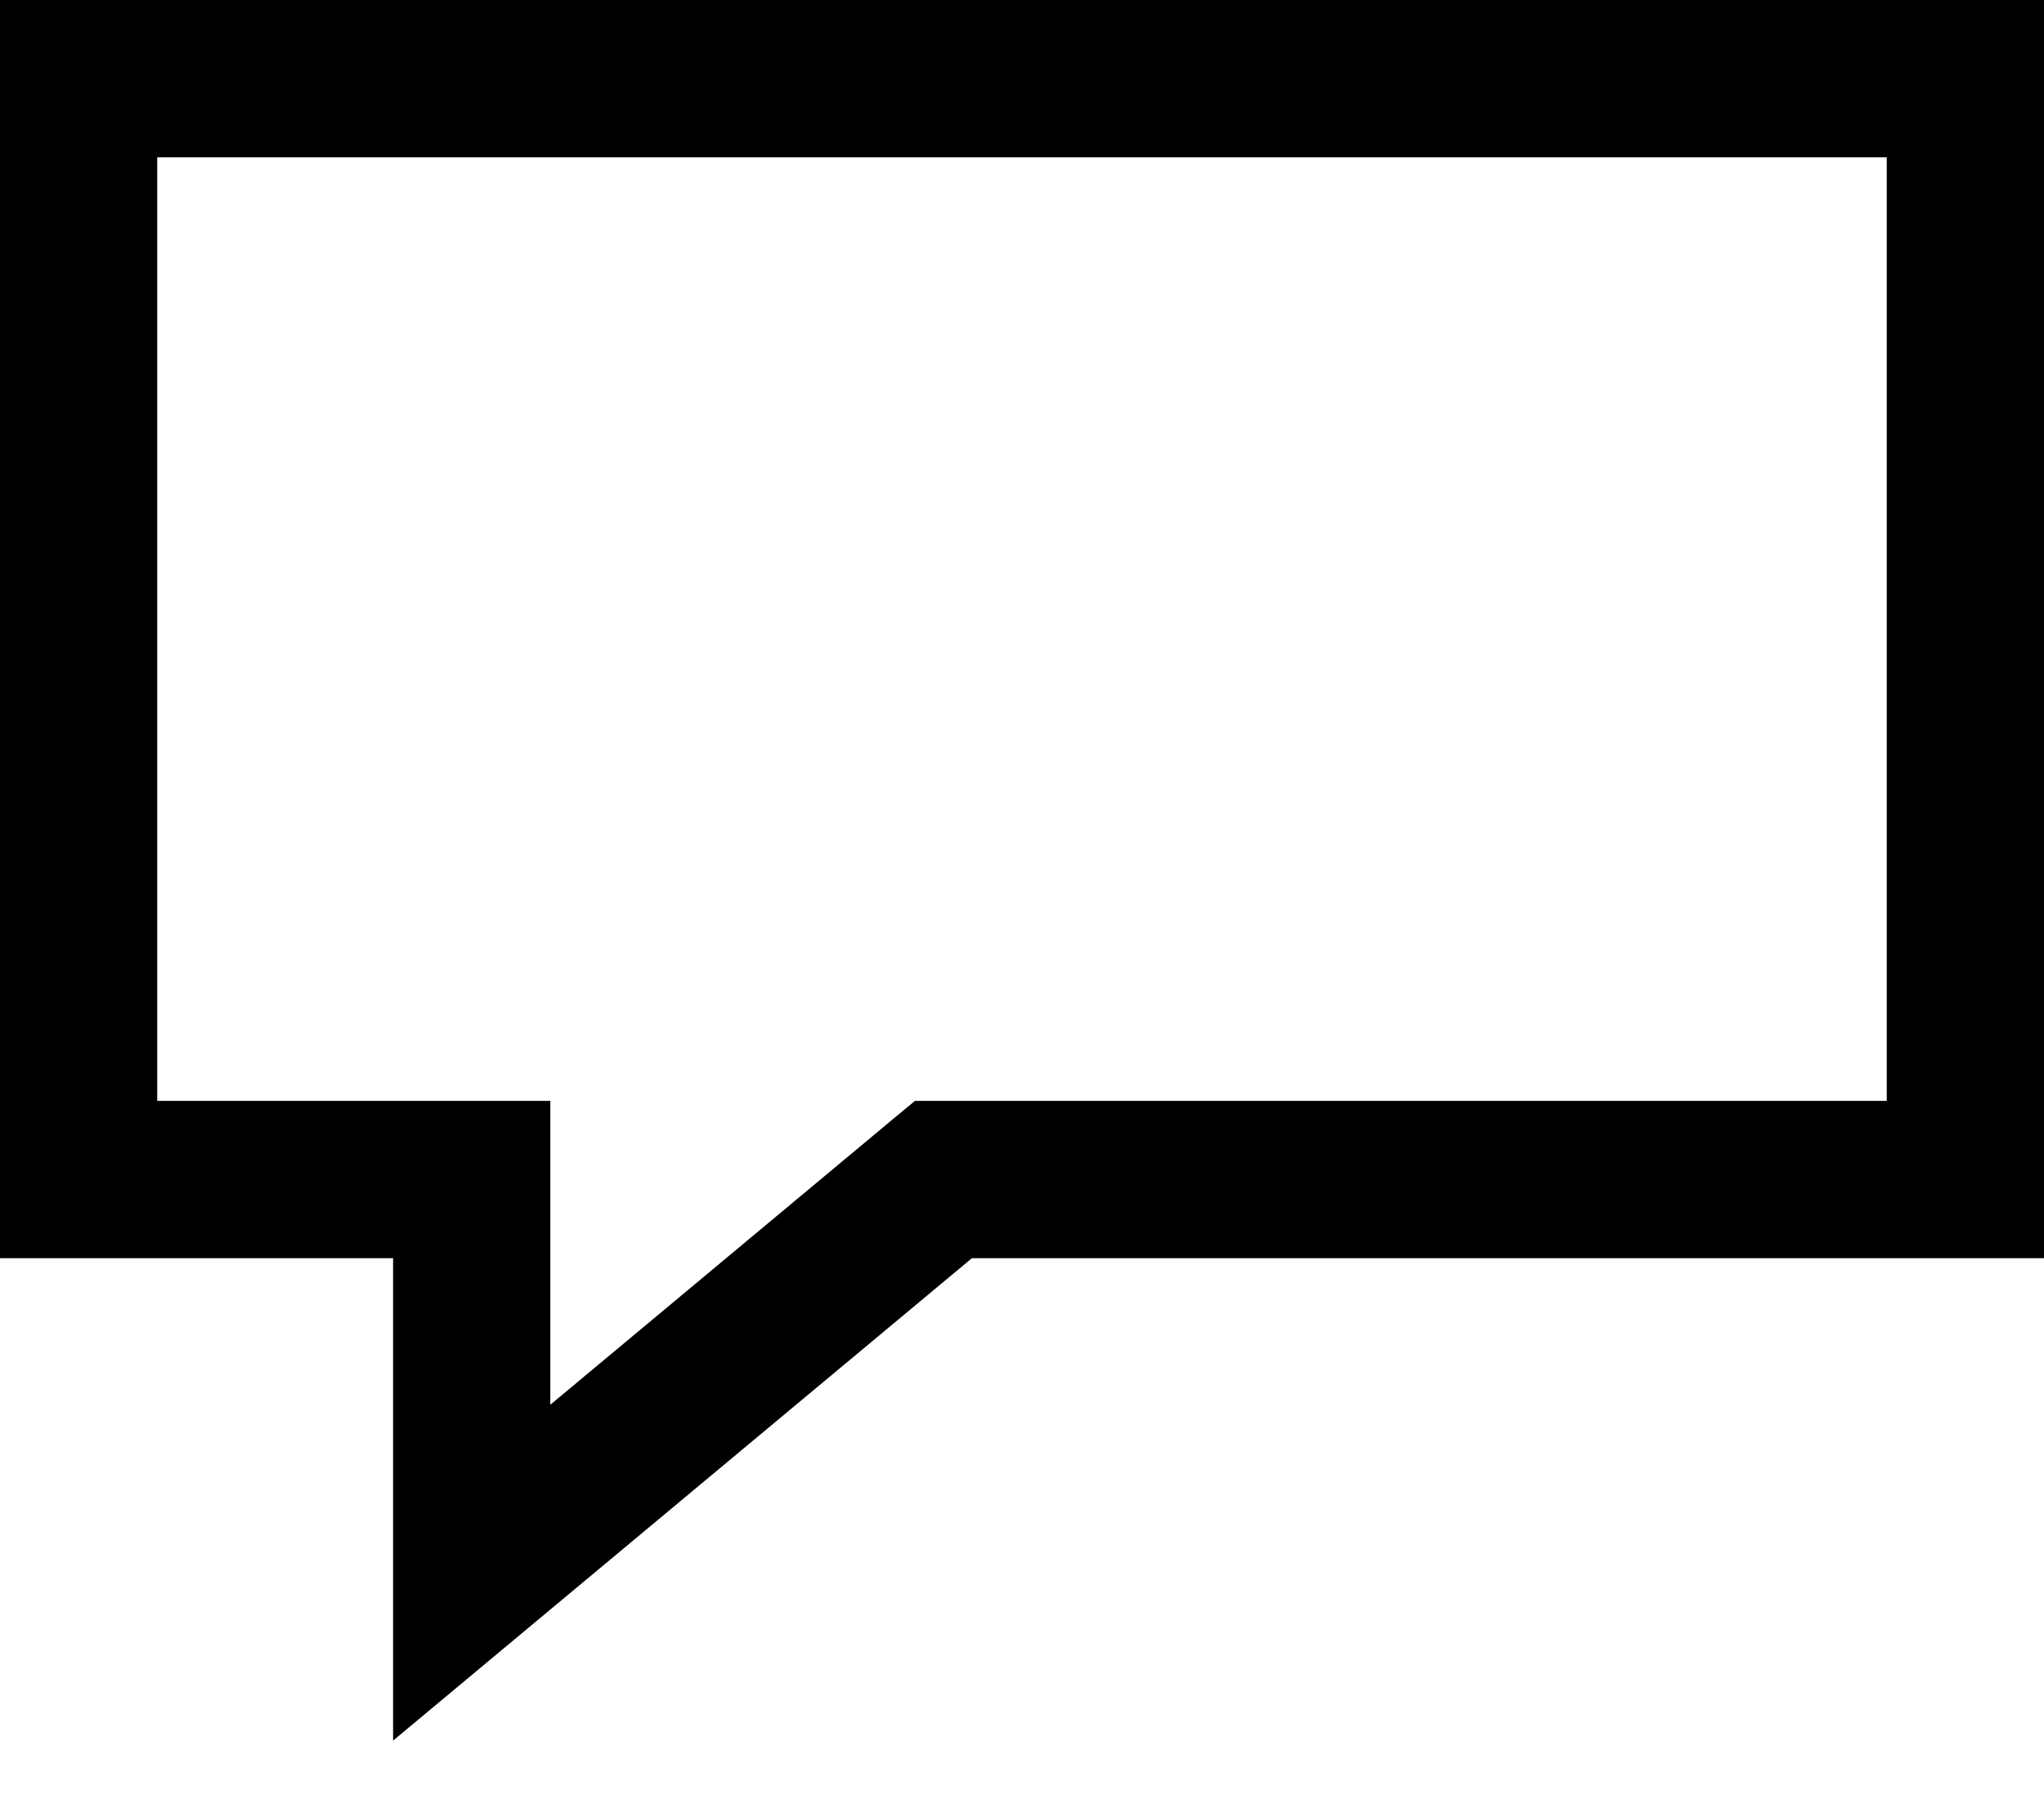
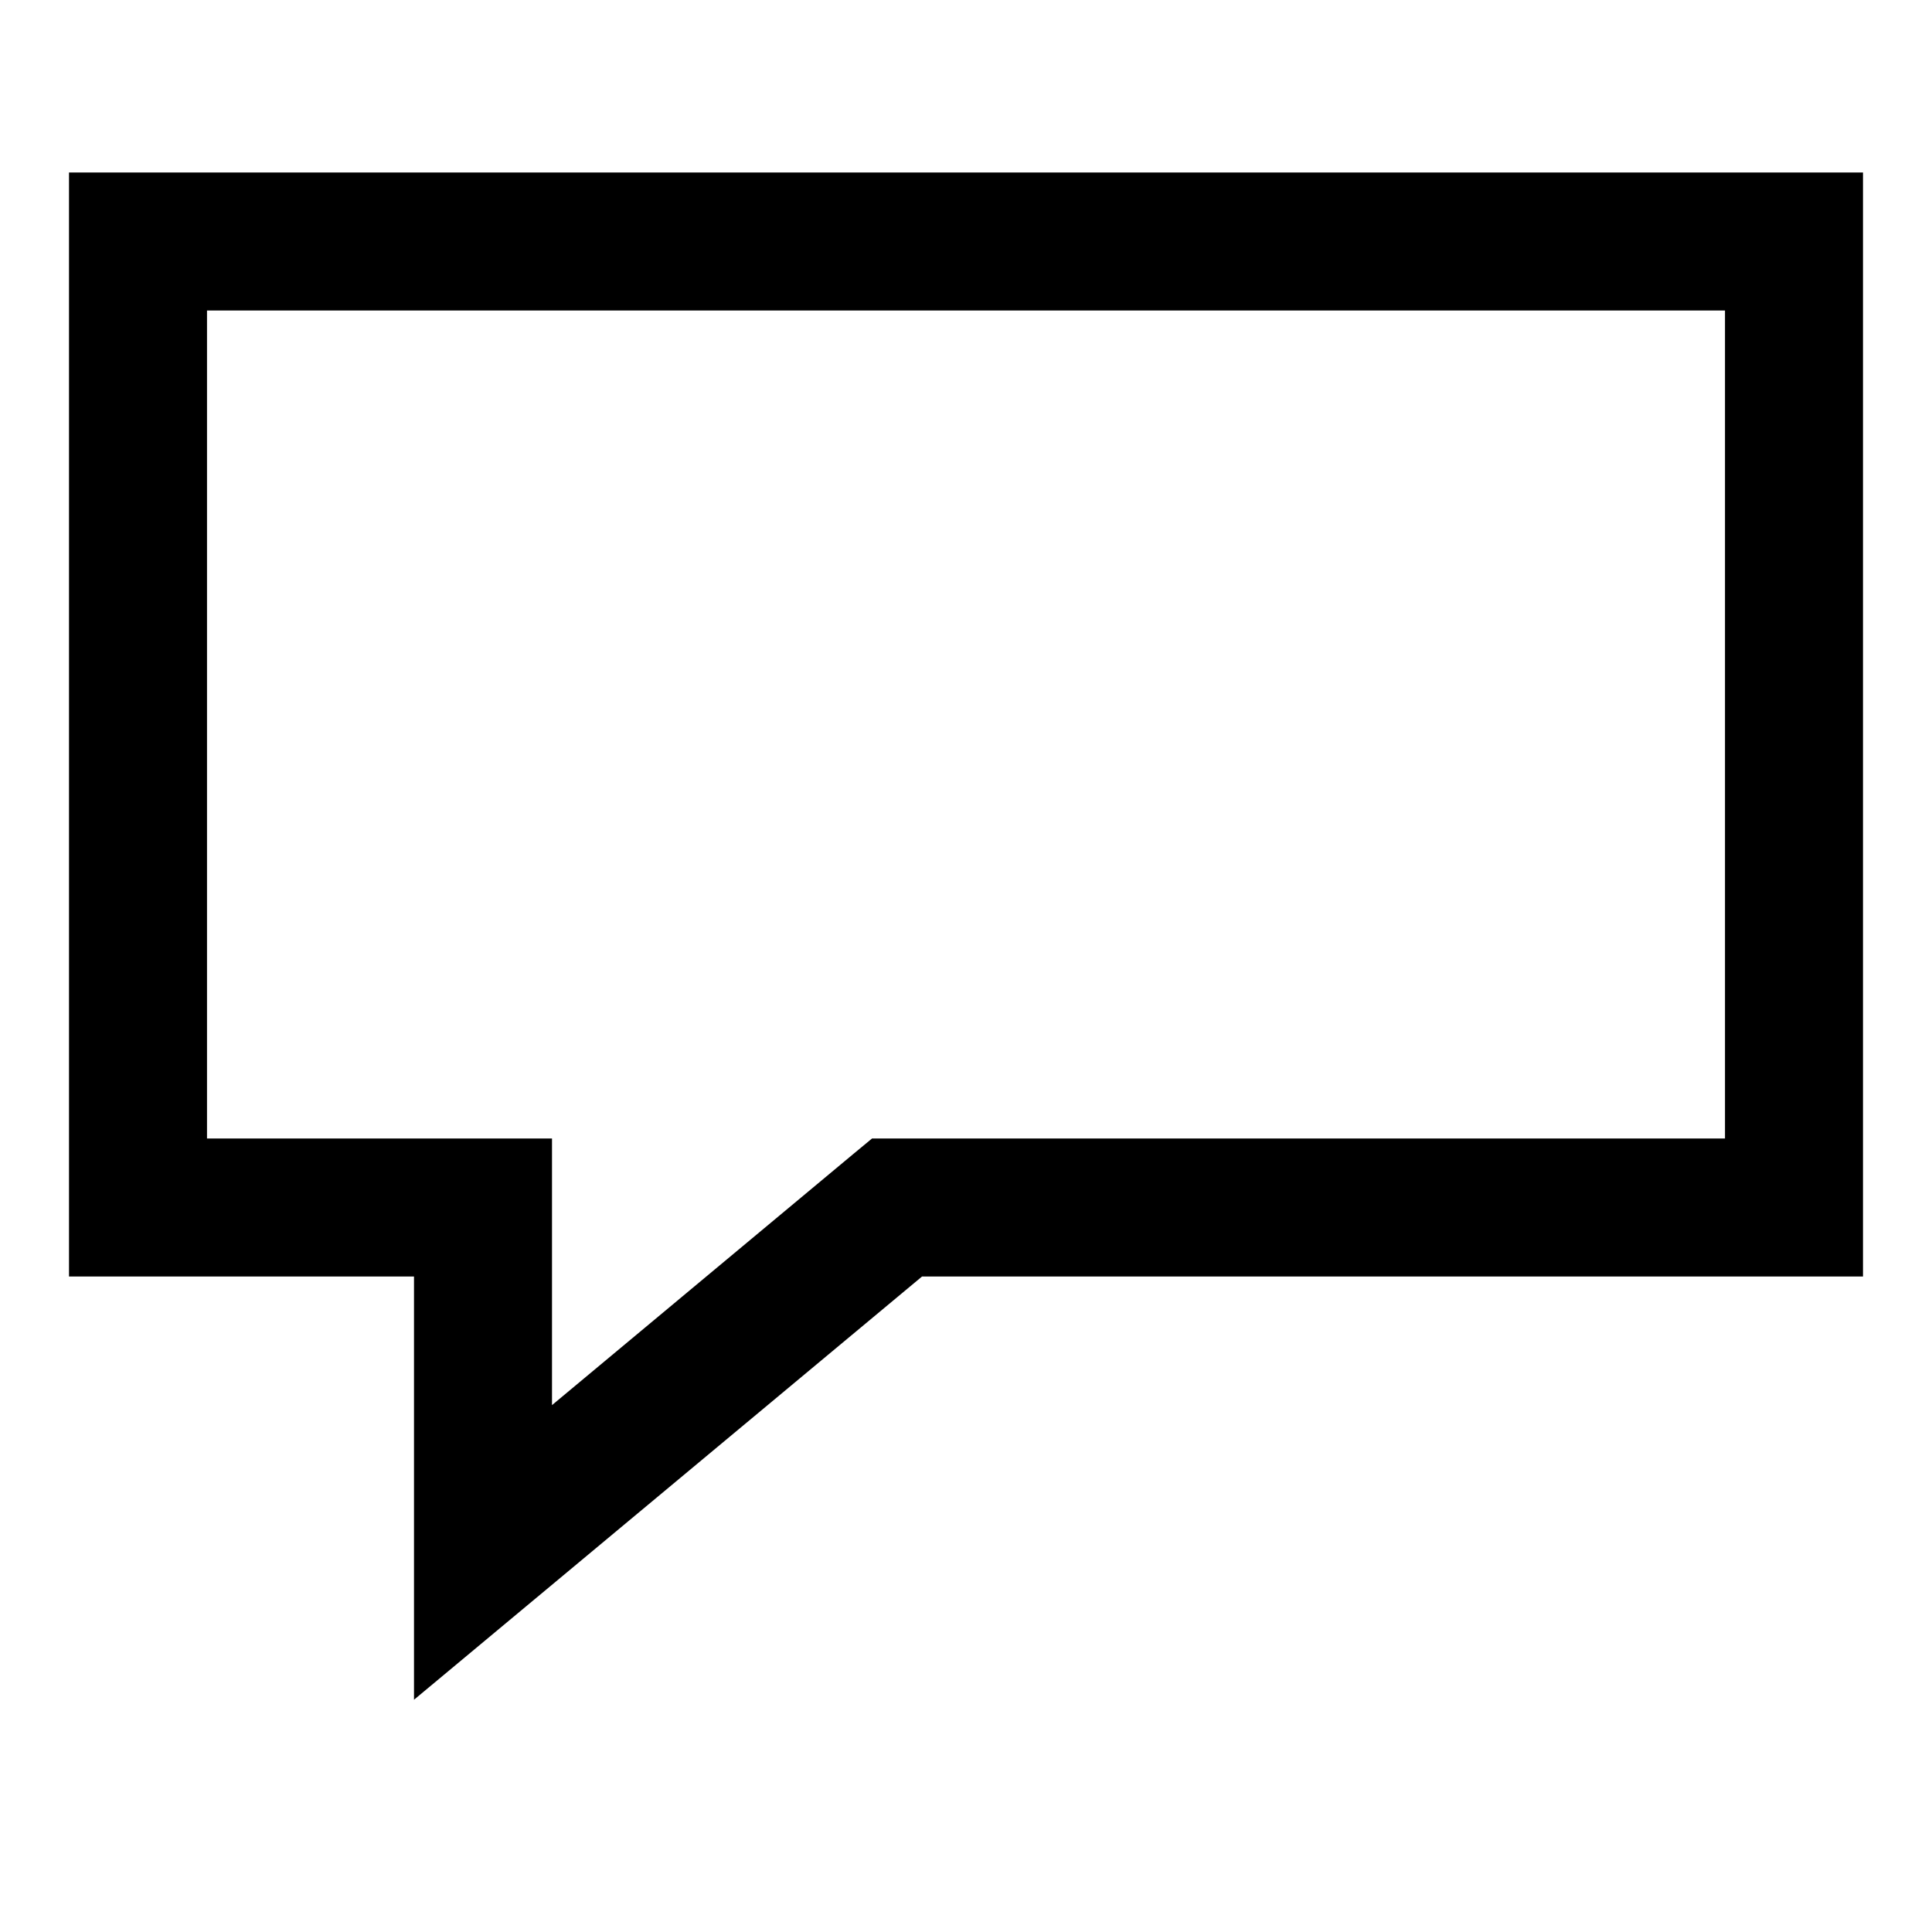
- <svg xmlns="http://www.w3.org/2000/svg" width="26" height="23" viewBox="0 0 26 23" fill="none">
-   <path d="M26 0V16H12.363L5 22.135V16H0V0H26ZM2 14H7V17.864L11.359 14.231L11.638 14H24V2H2V14Z" fill="currentColor" />
+ <svg xmlns="http://www.w3.org/2000/svg" width="28" height="28" viewBox="0 0 28 28" fill="none">
+   <g transform="translate(0 -0.433)">
+     <path d="M27 2.933V18.933H13.363L6 25.067V18.933H1V2.933H27ZM3 16.933H8V20.797L12.359 17.164L12.638 16.933H25V4.933H3V16.933Z" fill="currentColor" />
+   </g>
</svg>
